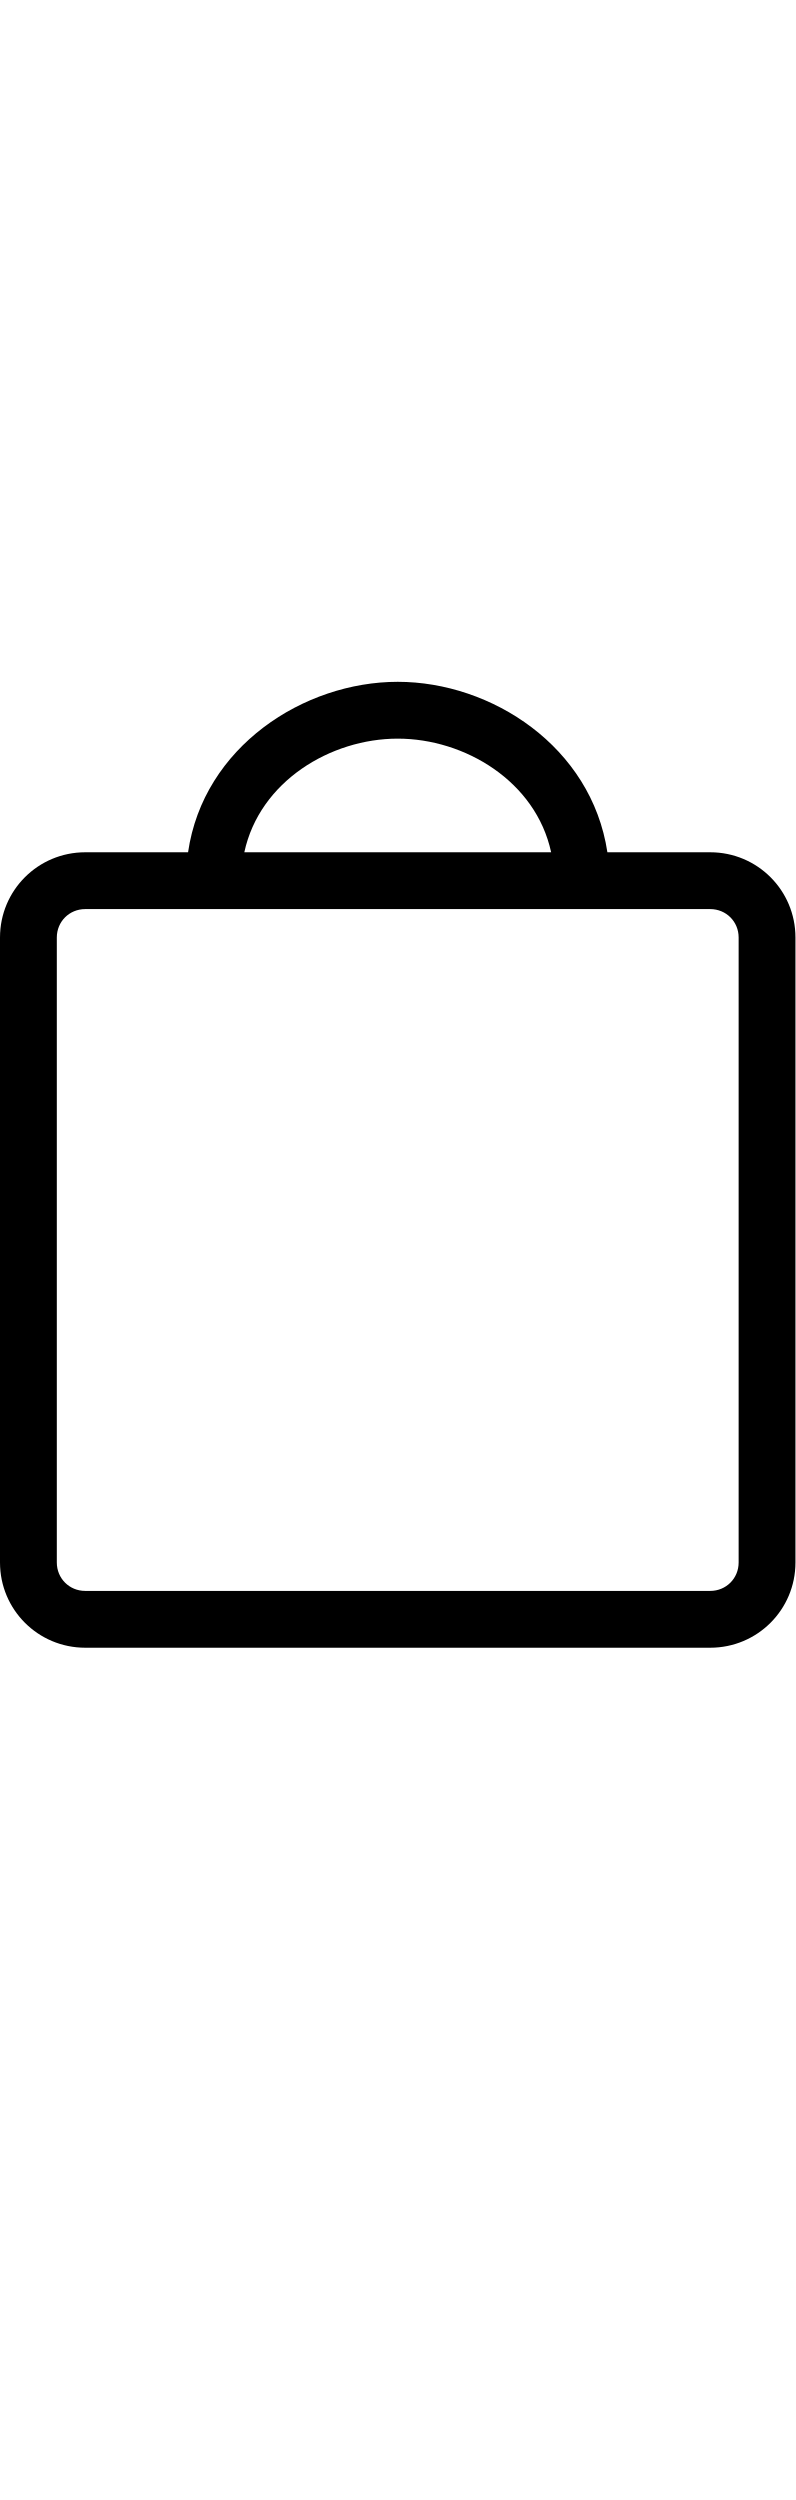
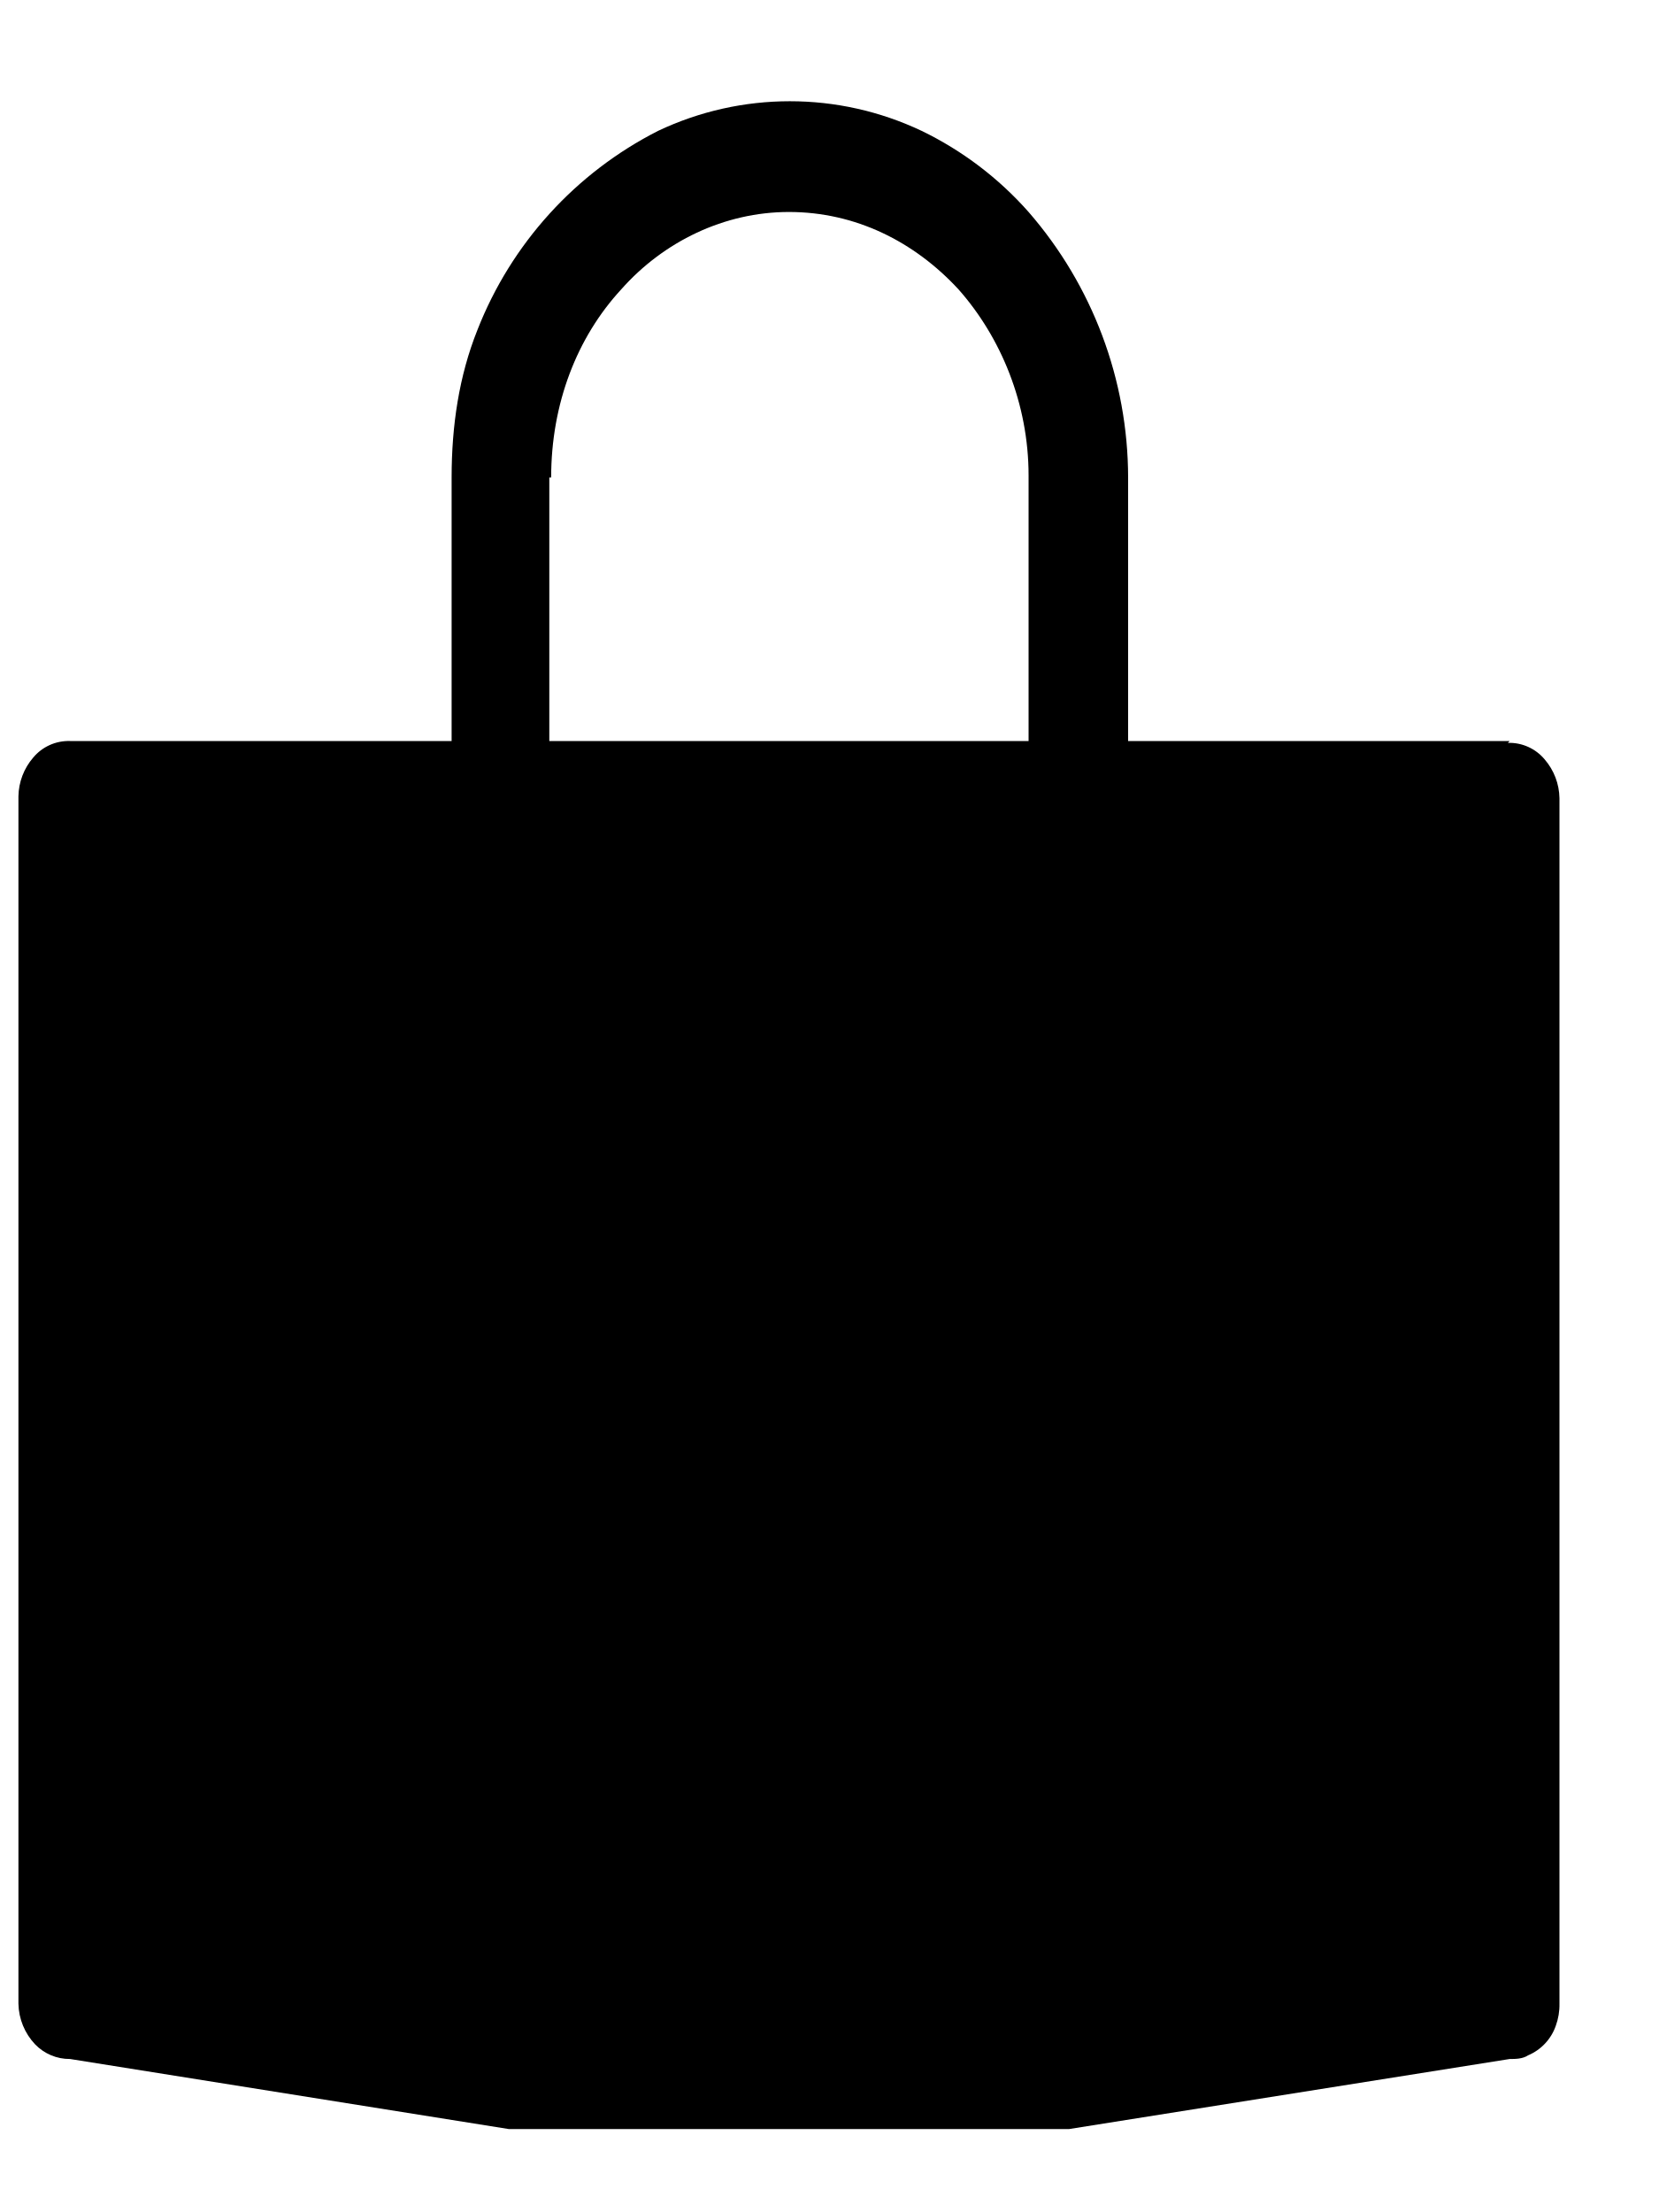
- <svg xmlns="http://www.w3.org/2000/svg" viewBox="0 0 14 44">
-   <path d="M12.5 15h-1.81c-.28-1.86-2.04-3-3.69-3s-3.42 1.14-3.69 3H1.5c-.83 0-1.5.67-1.5 1.5v11c0 .83.67 1.5 1.5 1.5h11c.83 0 1.5-.67 1.5-1.5v-11c0-.83-.67-1.5-1.5-1.5zM7 13c1.18 0 2.43.75 2.7 2H4.3c.27-1.25 1.52-2 2.7-2zm6 14.5c0 .28-.22.5-.5.5h-11c-.28 0-.5-.22-.5-.5v-11c0-.28.22-.5.5-.5h11c.28 0 .5.22.5.5v11z" />
+ <svg xmlns="http://www.w3.org/2000/svg" viewBox="0 0 9 12">
+   <path d="M8.19 4.02H6.12V2.59a2.2 2.2 0 0 0-.54-1.44A1.85 1.85 0 0 0 5 .71a1.67 1.67 0 0 0-1.43 0 2.05 2.05 0 0 0-.98 1.08c-.1.25-.14.52-.14.8v1.43H.38a.25.25 0 0 0-.2.09.33.33 0 0 0-.08.21v6.55a.33.33 0 0 0 .09.22.26.26 0 0 0 .19.08l2.38.38H5.8l2.39-.38c.03 0 .07 0 .1-.02a.27.27 0 0 0 .15-.16.33.33 0 0 0 .02-.12V4.33a.33.33 0 0 0-.08-.21.25.25 0 0 0-.2-.09zm-5.2-1.43c0-.4.14-.76.38-1.02.23-.26.56-.42.91-.42.36 0 .68.16.92.42.23.26.38.62.38 1.01v1.44h-2.6V2.59z" />
+   <path d="M3.42 4.9c0 .2-.16.37-.35.37-.19 0-.34-.17-.34-.38 0-.2.15-.38.34-.38.2 0 .35.17.35.38M6.6 4.9c0 .2-.16.37-.35.37-.2 0-.35-.17-.35-.38 0-.2.16-.38.35-.38.19 0 .34.17.34.38" />
</svg>
